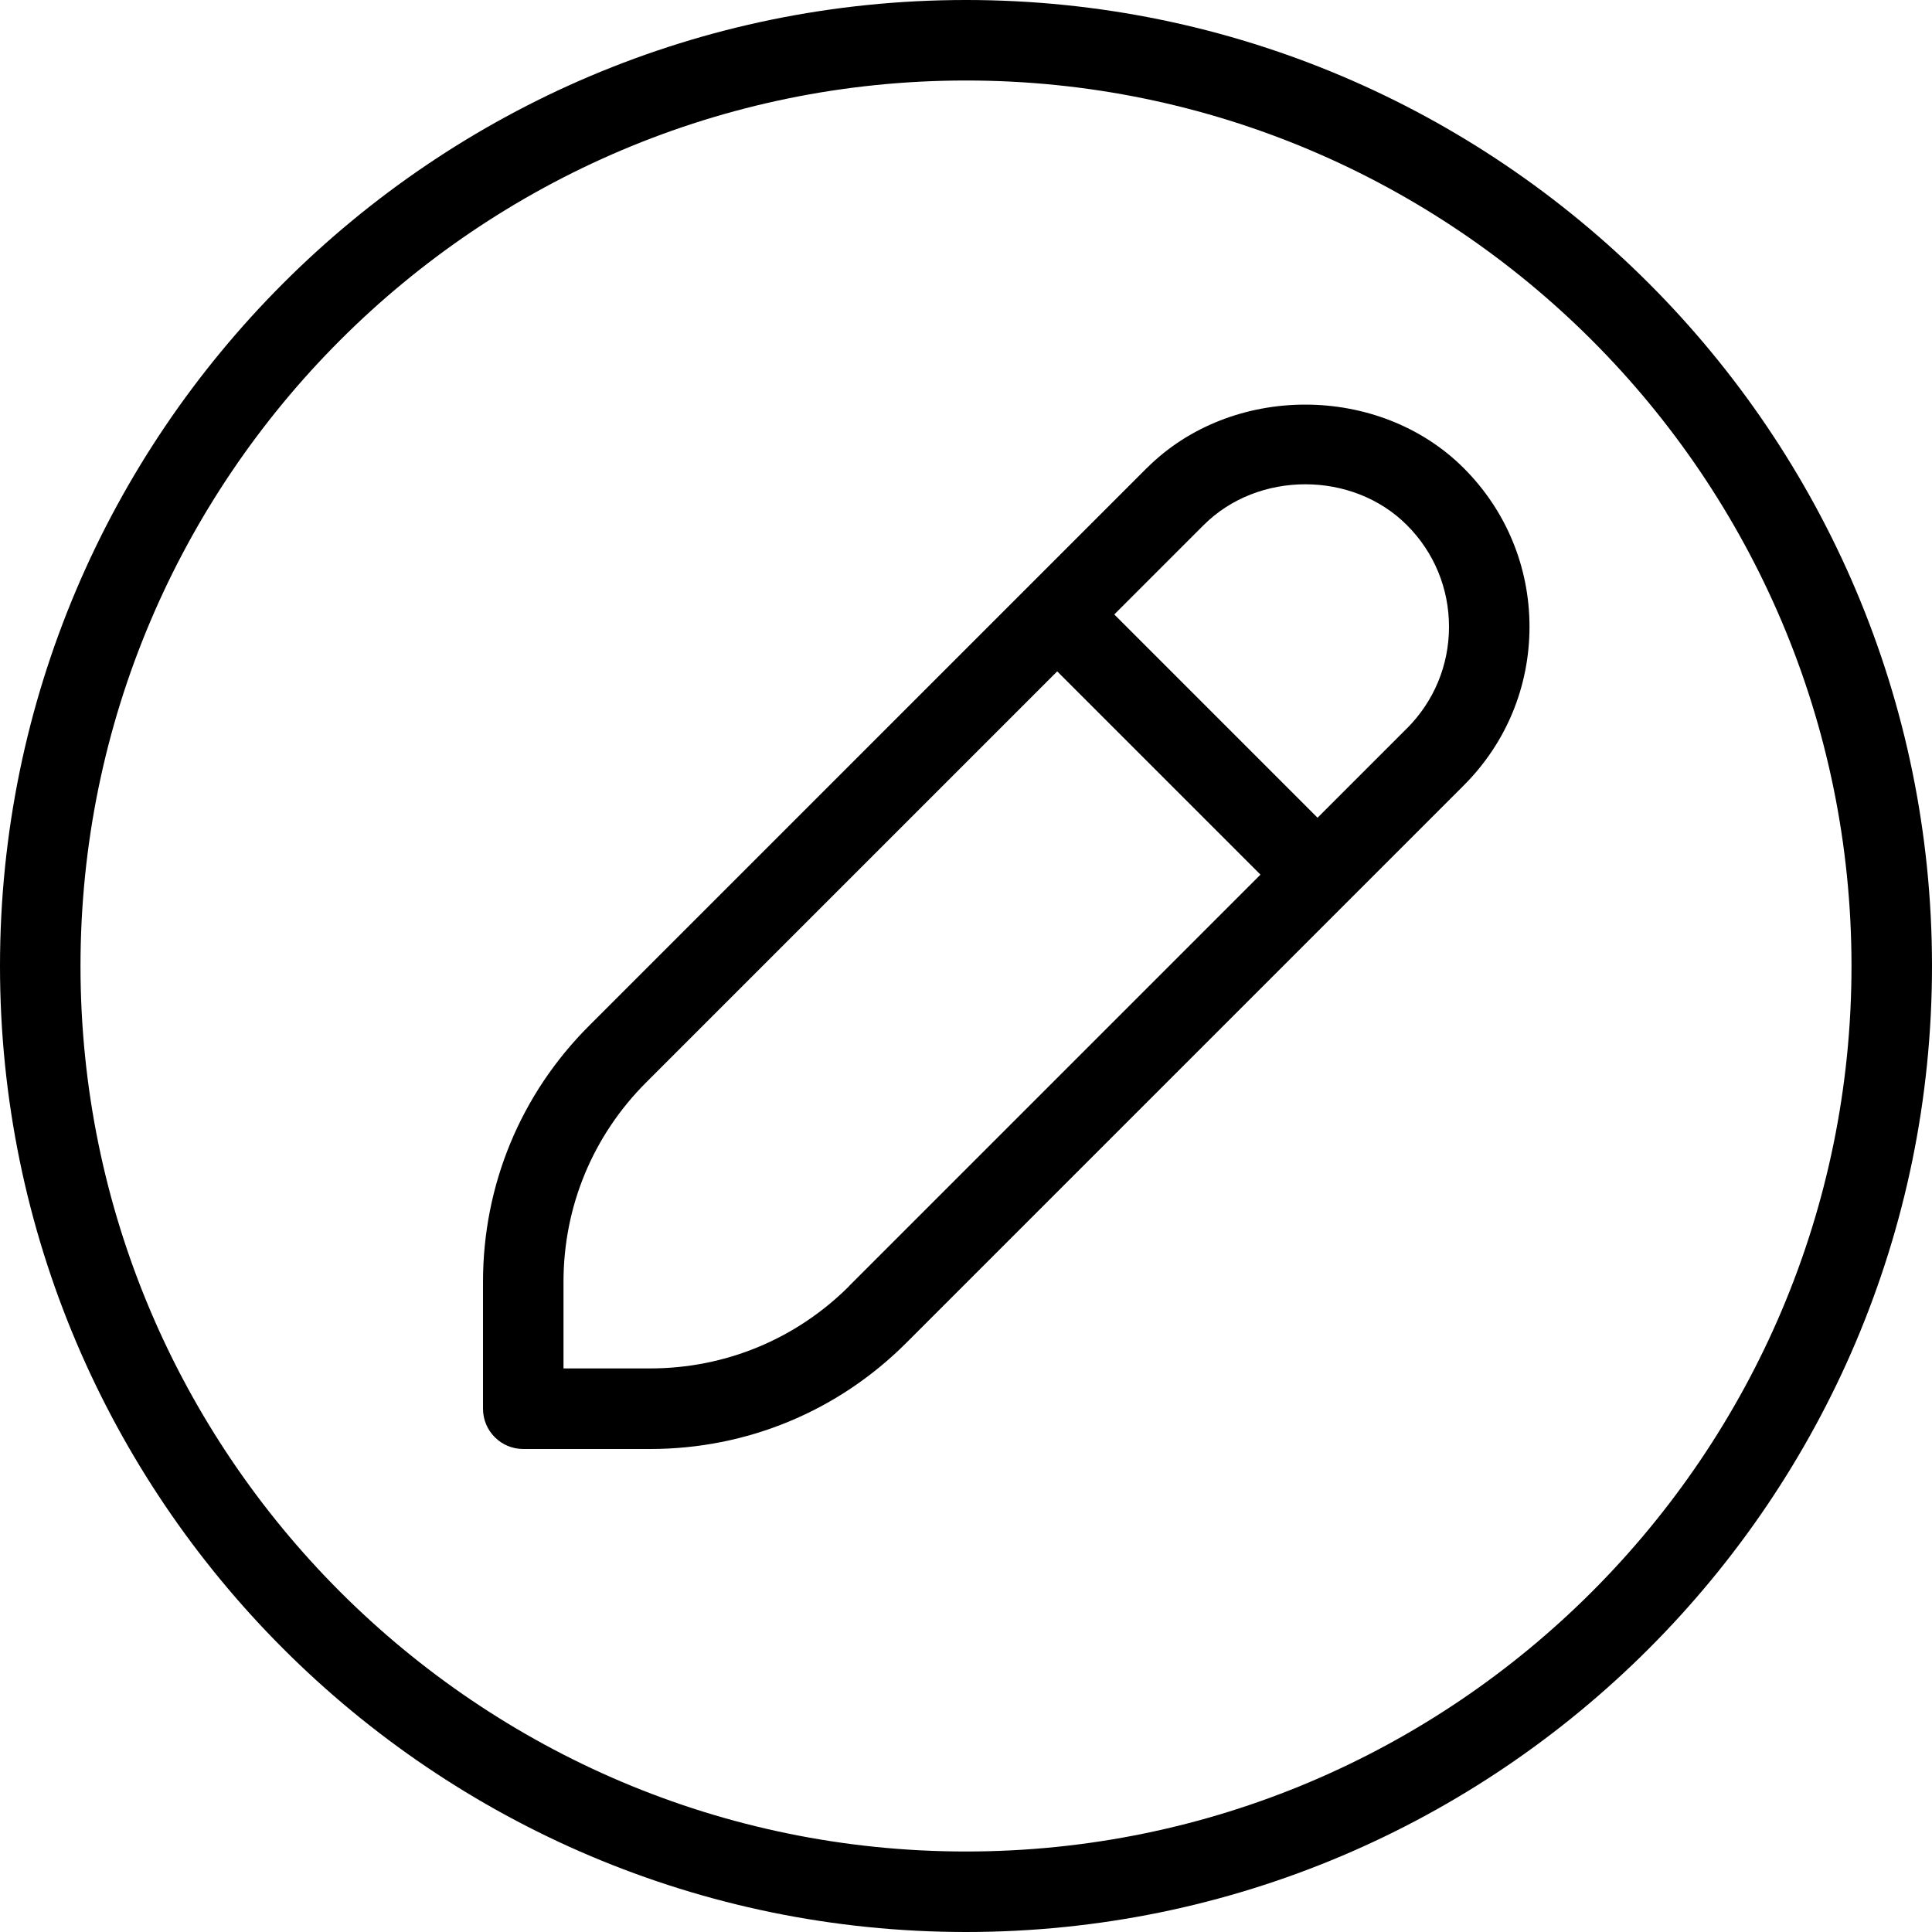
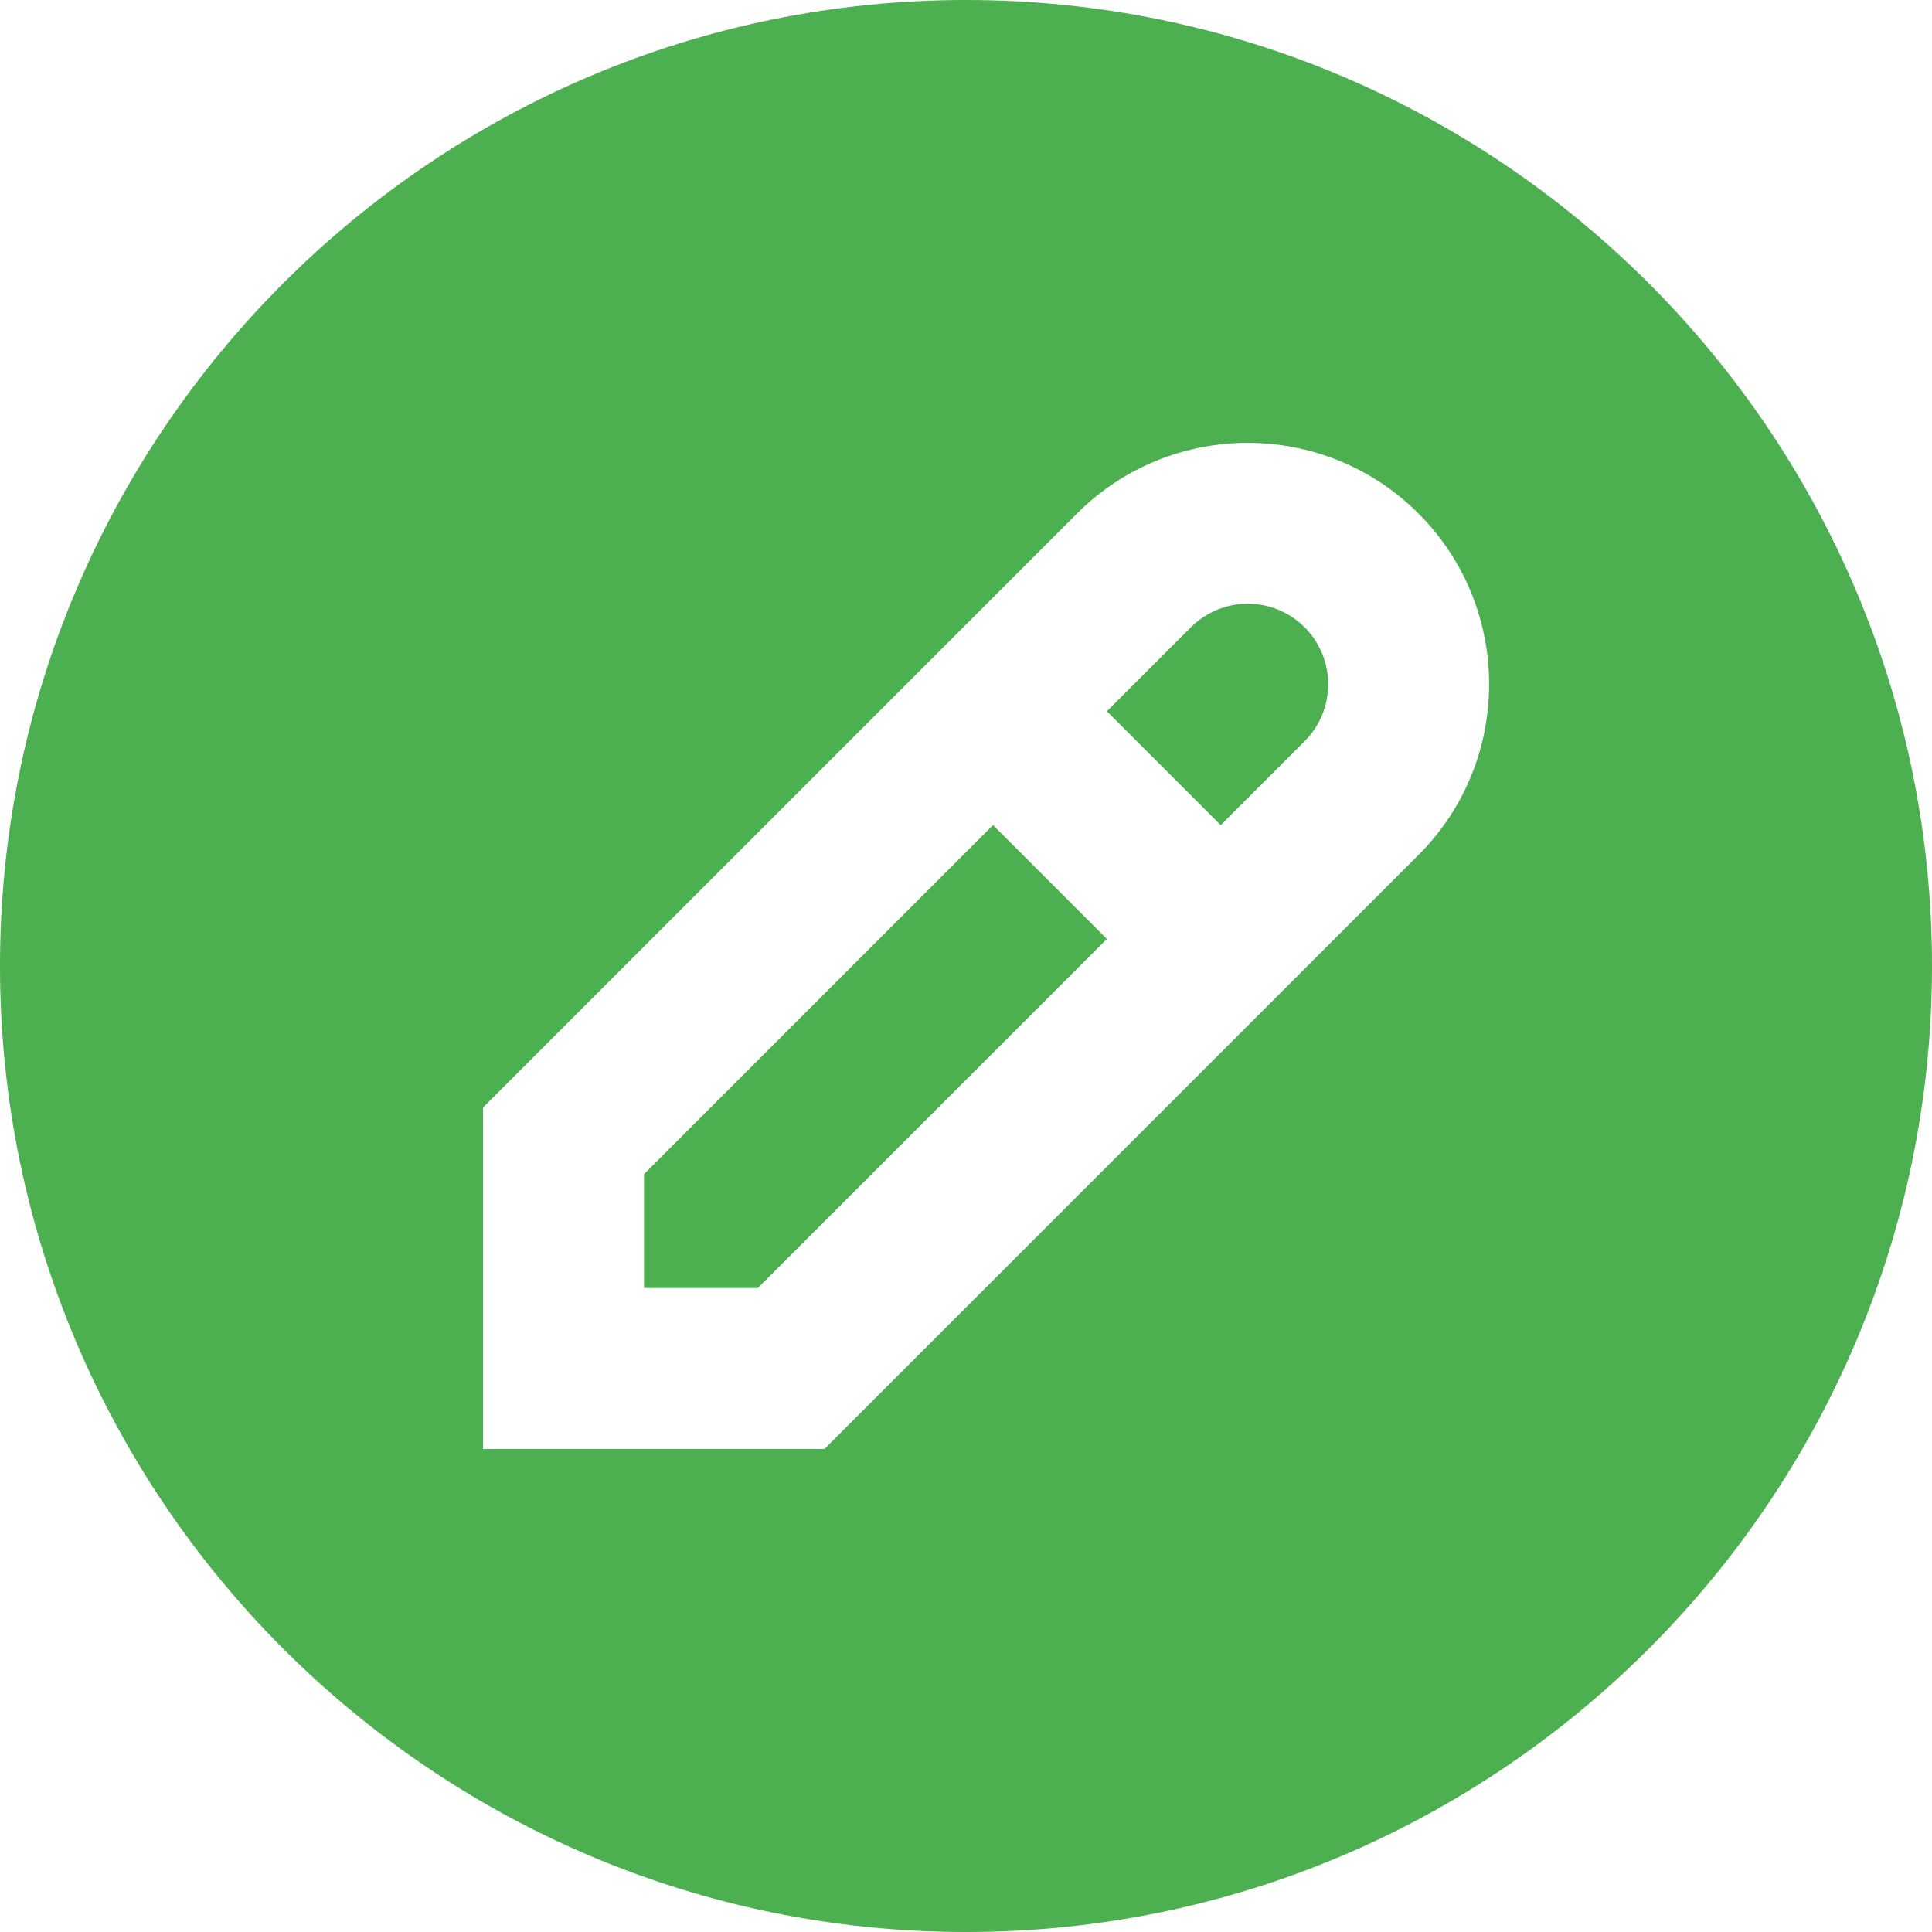
<svg xmlns="http://www.w3.org/2000/svg" id="Layer_1" data-name="Layer 1" viewBox="0 0 24 24">
-   <path d="m12,0C5.383,0,0,5.383,0,12s5.383,12,12,12,12-5.383,12-12S18.617,0,12,0Zm0,23c-6.065,0-11-4.935-11-11S5.935,1,12,1s11,4.935,11,11-4.935,11-11,11Zm2.244-17.184l-6.926,6.926c-.851.85-1.318,1.98-1.318,3.183v1.575c0,.276.224.5.5.5h1.575c1.202,0,2.333-.468,3.183-1.318l6.926-6.926c.526-.526.816-1.226.816-1.97s-.29-1.443-.816-1.97c-1.053-1.053-2.887-1.053-3.939,0Zm-3.693,10.158c-.661.661-1.54,1.025-2.476,1.025h-1.075v-1.075c0-.936.364-1.814,1.025-2.476l5.108-5.108,2.525,2.525-5.108,5.108Zm6.926-6.926l-1.11,1.11-2.525-2.525,1.11-1.11c.676-.676,1.85-.676,2.525,0,.338.338.523.786.523,1.263s-.186.925-.523,1.263Z" />
+   <path d="m16.207,7.793c.39.39.39,1.024,0,1.414l-1.043,1.043-1.414-1.414,1.043-1.043c.391-.391,1.023-.391,1.414,0Zm-3.871,2.457l-4.336,4.336v1.414h1.414l4.336-4.336-1.414-1.414Zm11.664,1.75c0,6.617-5.383,12-12,12S0,18.617,0,12,5.383,0,12,0s12,5.383,12,12Zm-6.379-5.621c-1.17-1.17-3.072-1.17-4.242,0l-7.379,7.379v4.242h4.242l7.379-7.379c1.17-1.17,1.17-3.072,0-4.242Z" fill="#4CAF50" />
</svg>
